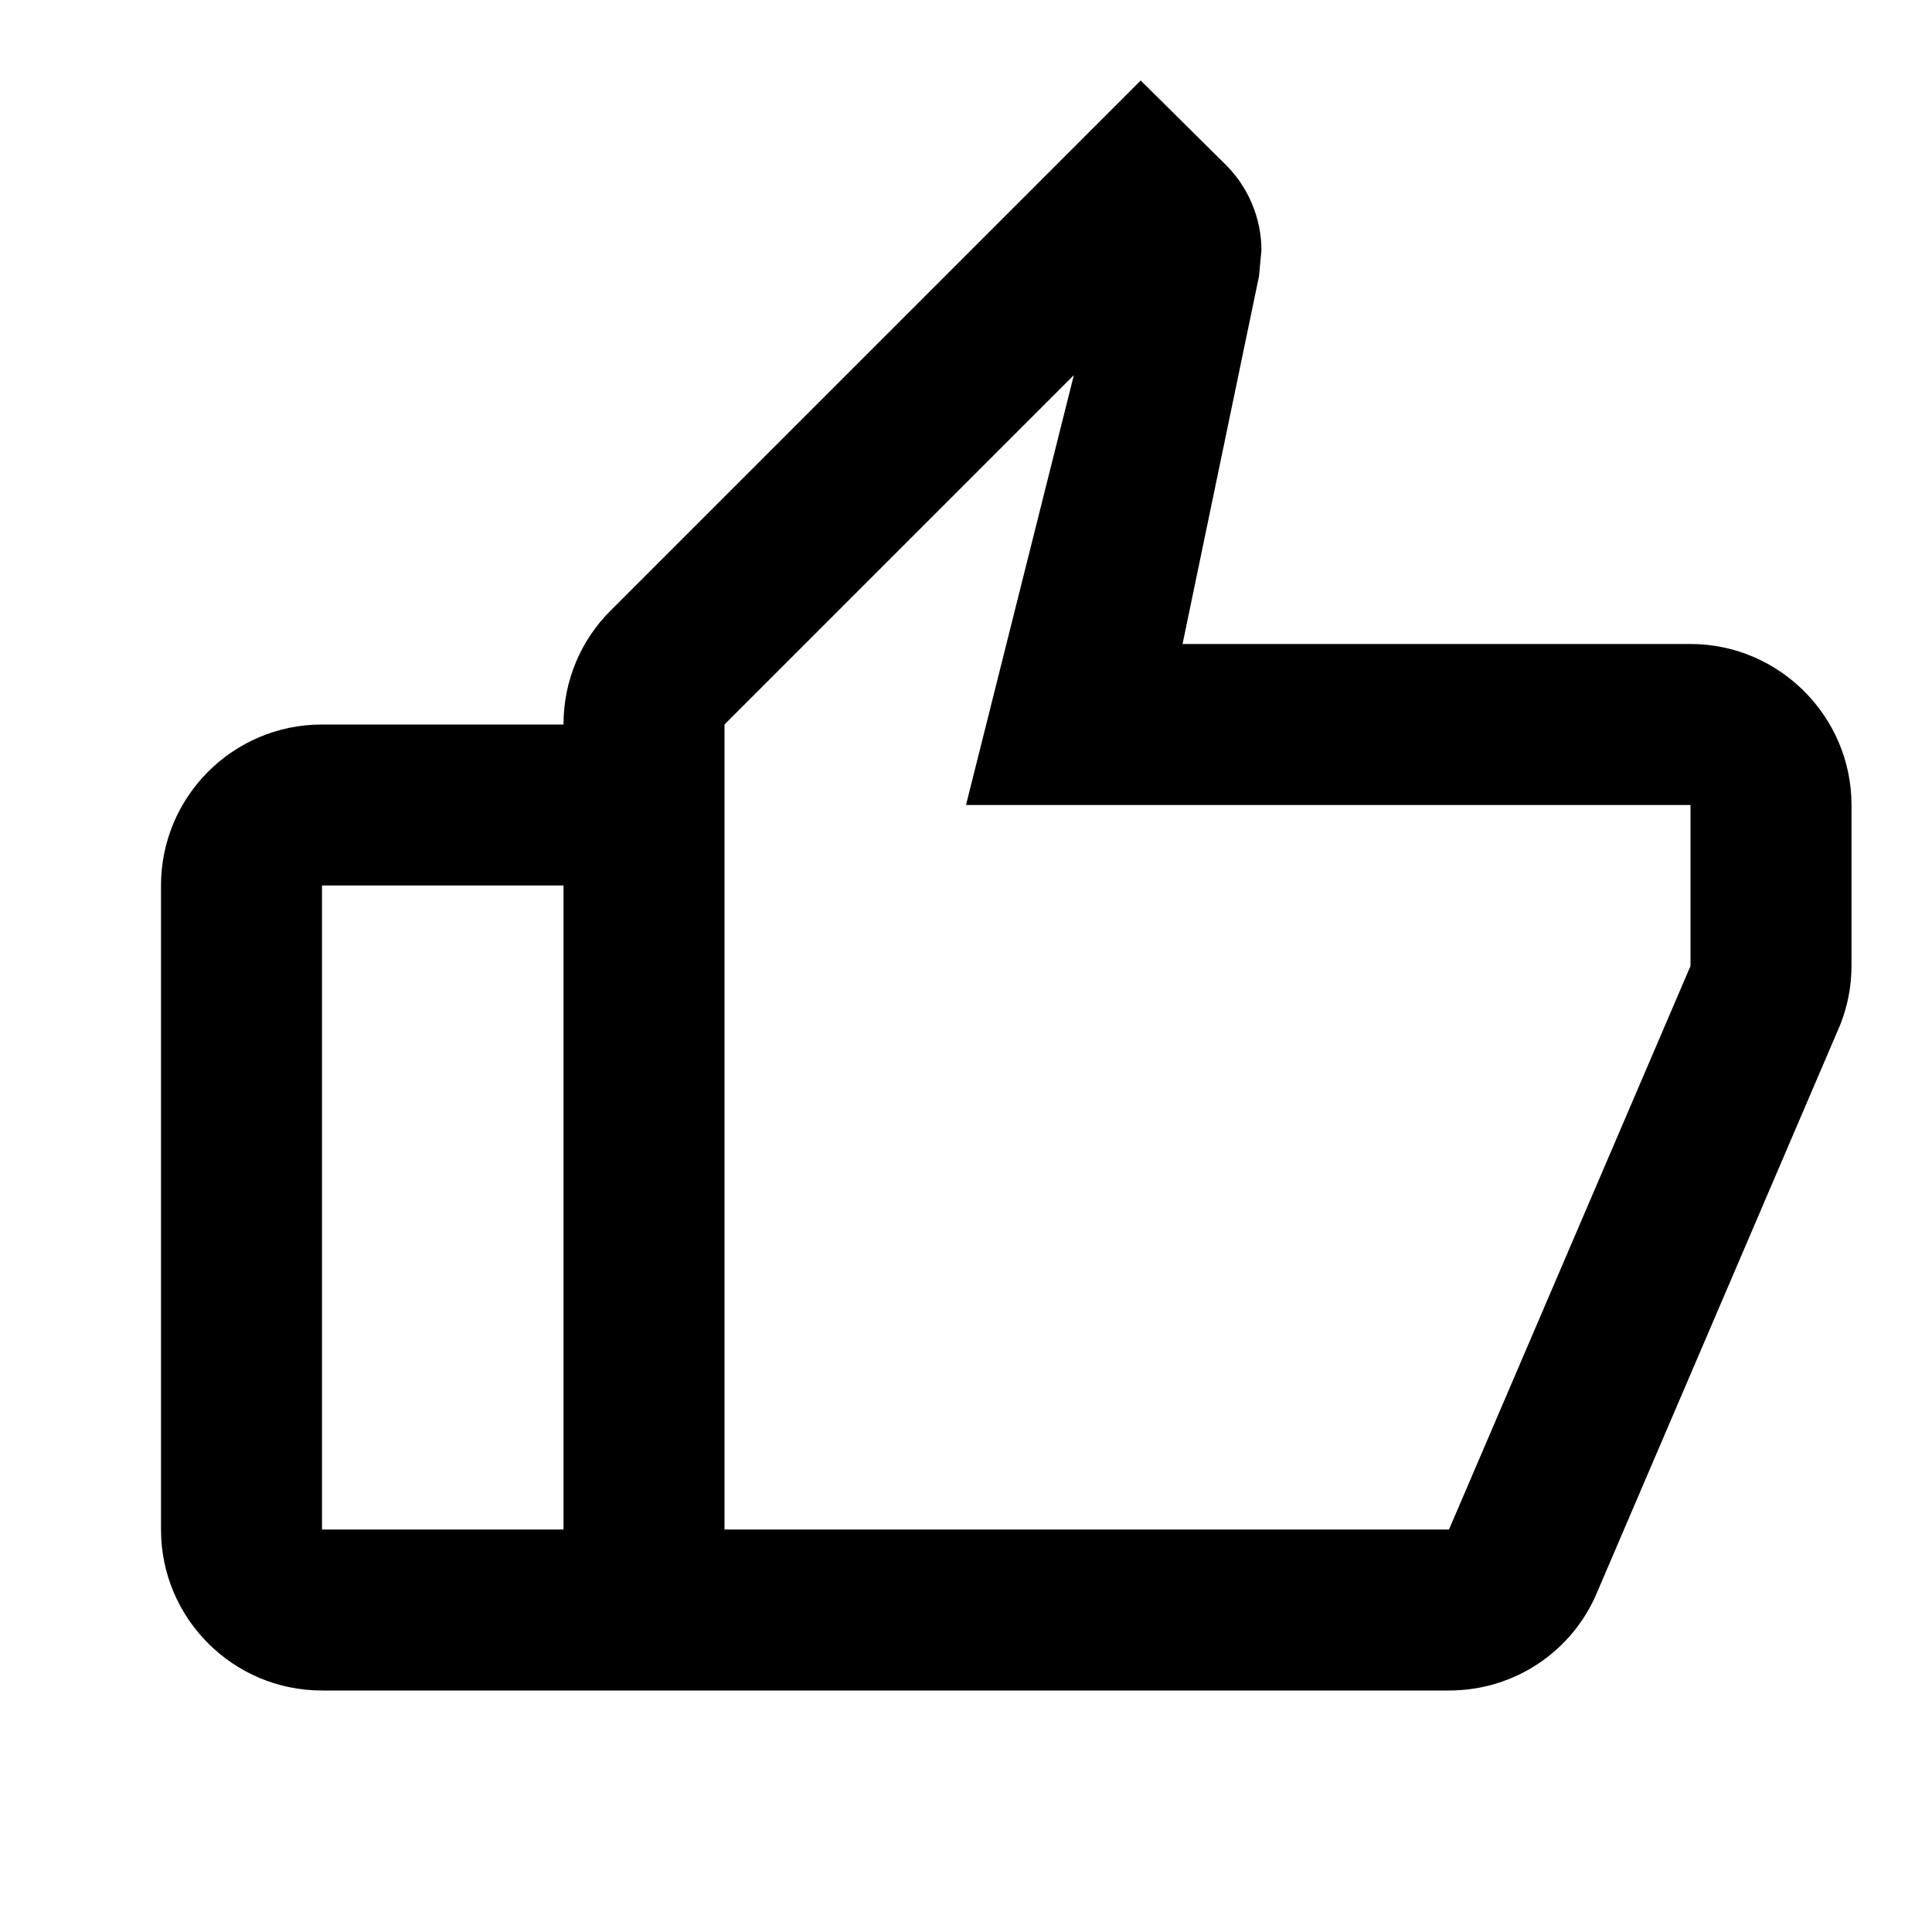
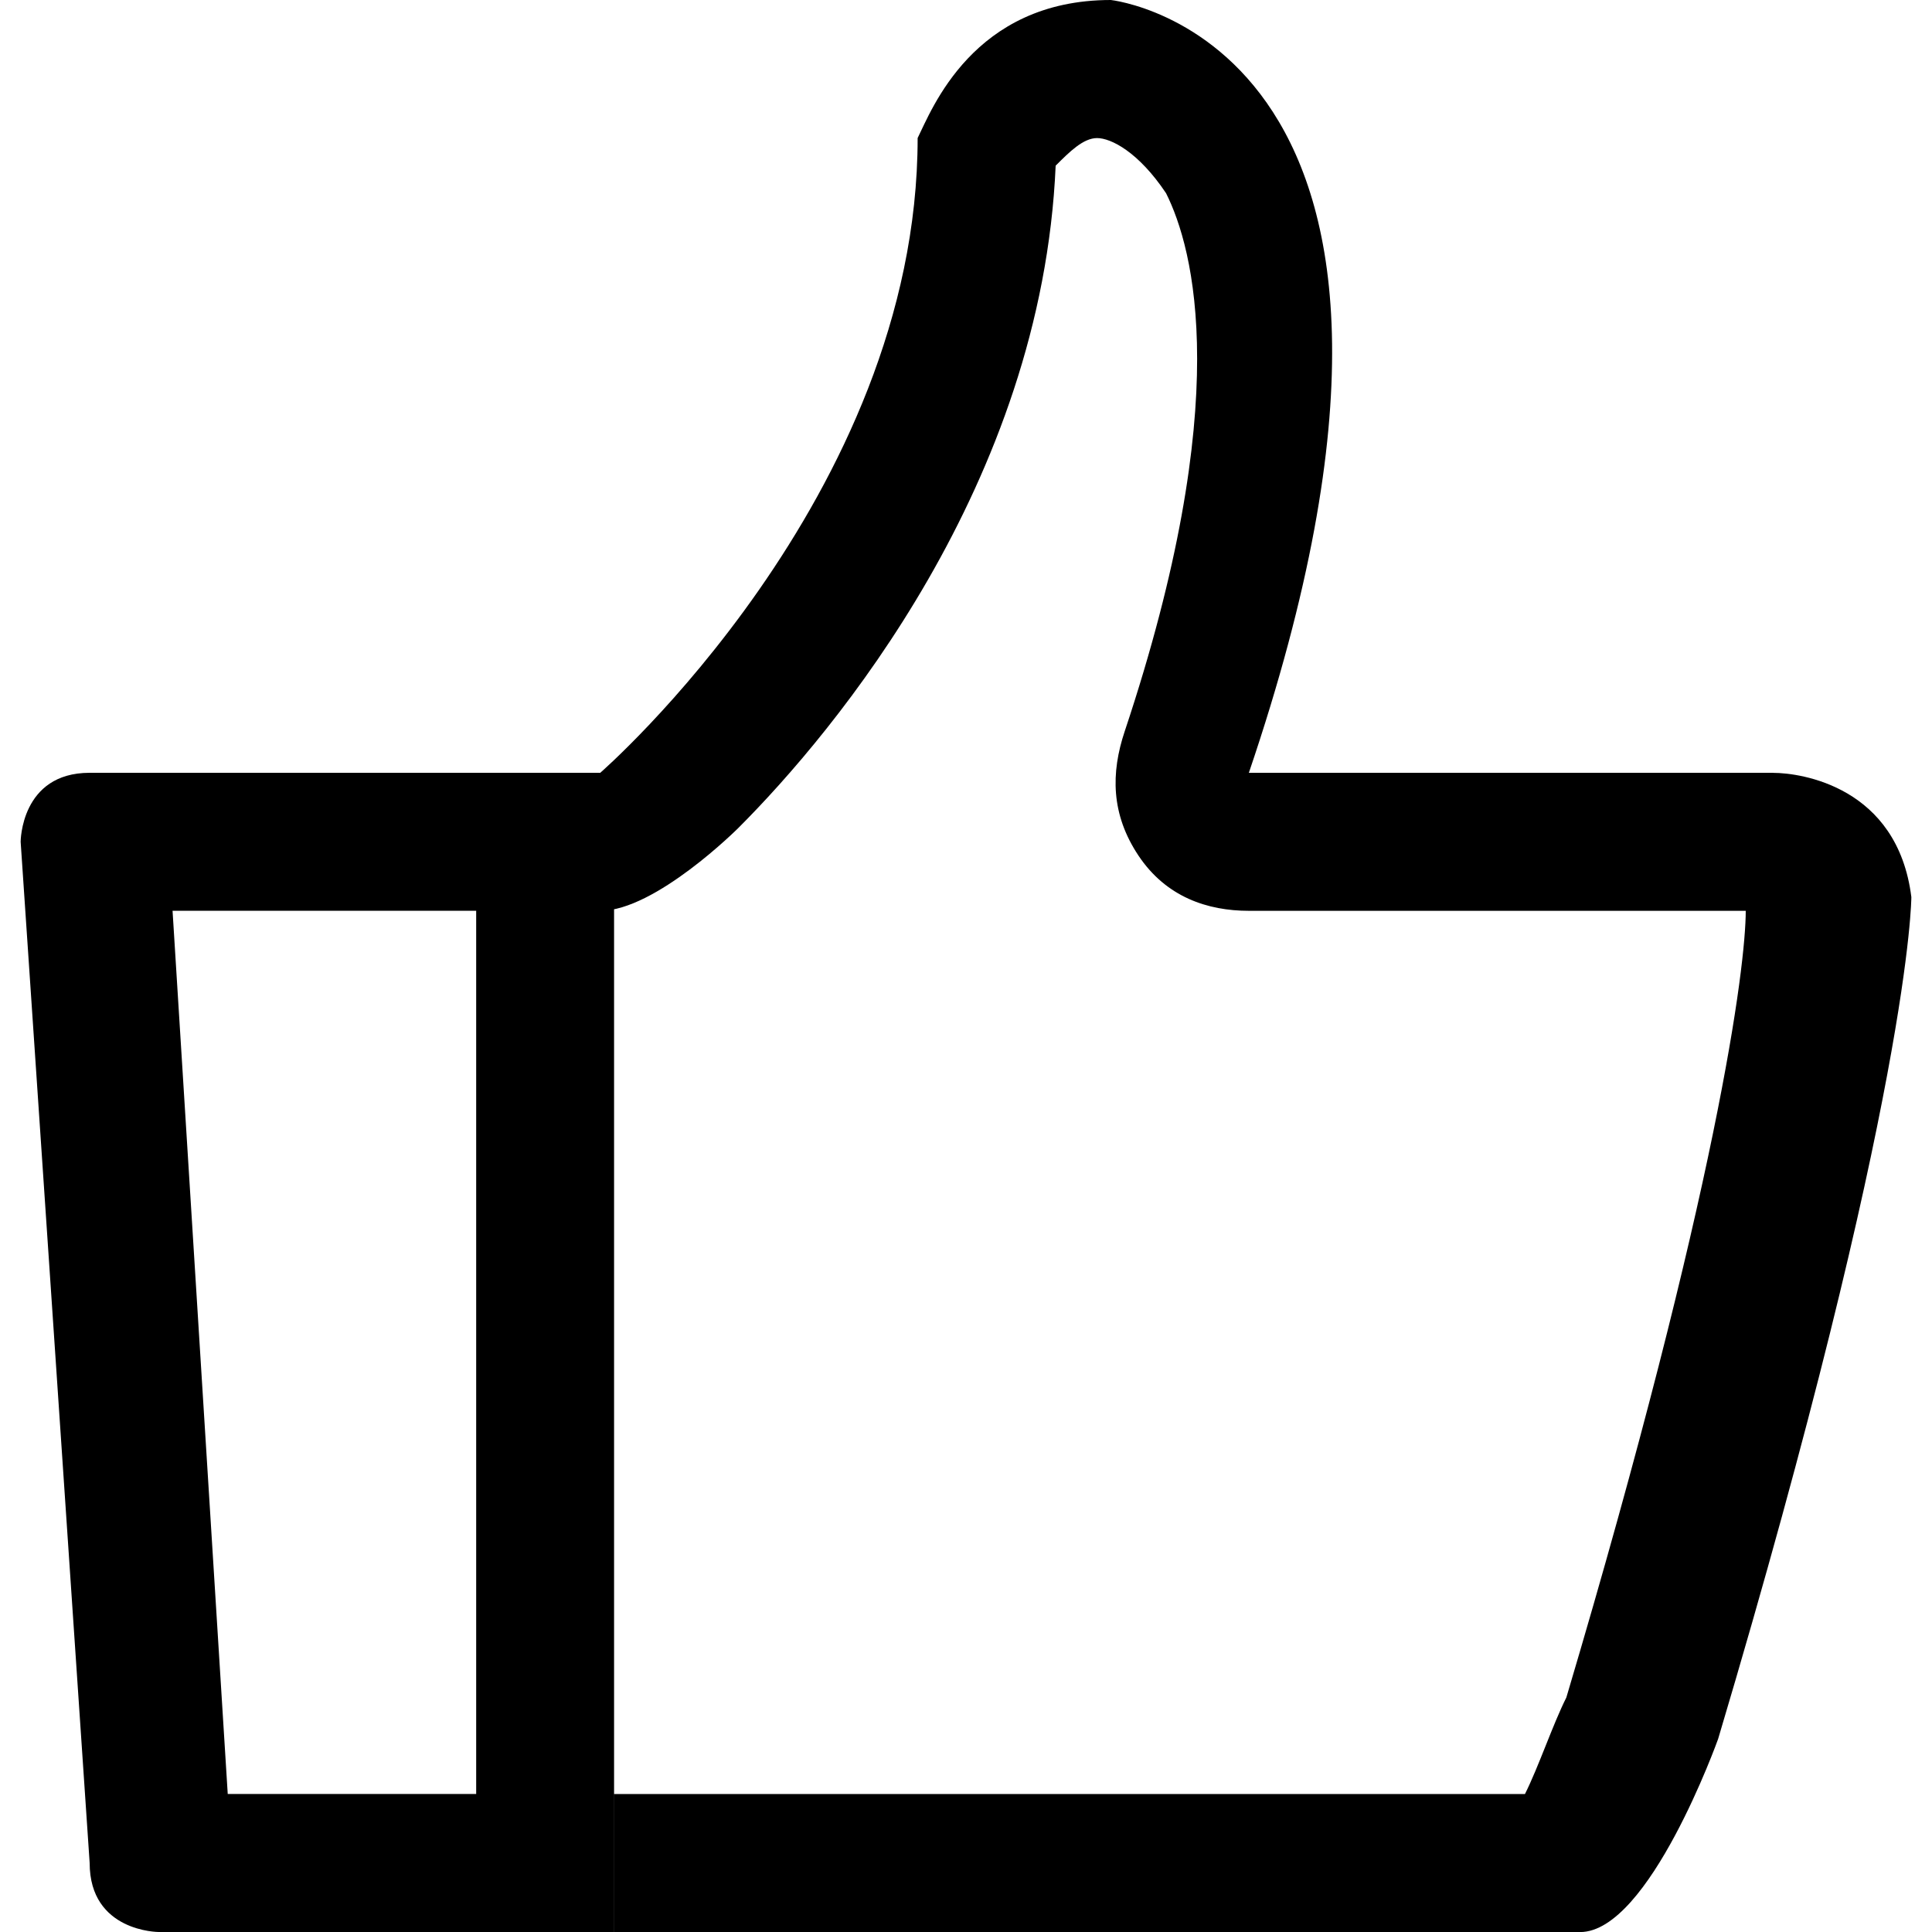
- <svg viewBox="0 0 24 24" width="1em" height="1em" class="icon__1Md2">
-   <path fill-rule="evenodd" d="M7 19v-8H4v8h3zM7 9c0-.55.22-1.05.58-1.41L14.17 1l1.06 1.05c.27.27.44.65.44 1.06l-.03.32L14.69 8H21c1.1 0 2 .9 2 2v2c0 .26-.05.5-.14.73l-3.02 7.05C19.54 20.5 18.83 21 18 21H4a2 2 0 0 1-2-2v-8a2 2 0 0 1 2-2h3zm2 0v10h9l3-7v-2h-9l1.34-5.34L9 9z" />
+ <svg xmlns="http://www.w3.org/2000/svg" t="1620177237941" class="icon" viewBox="0 0 1024 1024" version="1.1" p-id="2099" width="16" height="16">
+   <path d="M939.872 409.6c-7.328 0-7.328 0 0 0h-277.952C793.568 21.952 588.768 0 588.768 0c-73.152 0-95.072 58.528-102.4 73.152 0 190.176-168.224 336.448-168.224 336.448v73.152c29.248 0 73.152-43.872 73.152-43.872 51.2-51.2 160.928-182.848 168.224-351.072 7.328-7.328 14.624-14.624 21.952-14.624s21.952 7.328 36.576 29.248c14.624 29.248 36.576 109.728-21.952 285.248-7.328 21.952-7.328 43.872 7.328 65.824s36.576 29.248 58.528 29.248h263.328c0 29.248-14.624 146.272-95.072 416.928-7.328 14.624-14.624 36.576-21.952 51.2H325.504v73.152h512c36.576 0 73.152-102.4 73.152-102.4 102.4-343.776 102.4-446.176 102.4-446.176-7.328-58.528-58.528-65.824-73.152-65.824z m-614.4 0H47.52C10.944 409.6 10.944 446.176 10.944 446.176l36.576 541.248C47.52 1024 84.096 1024 84.096 1024h241.376V409.6zM252.352 950.848H120.704l-29.248-468.128h160.928v468.128z" p-id="2100" />
</svg>
